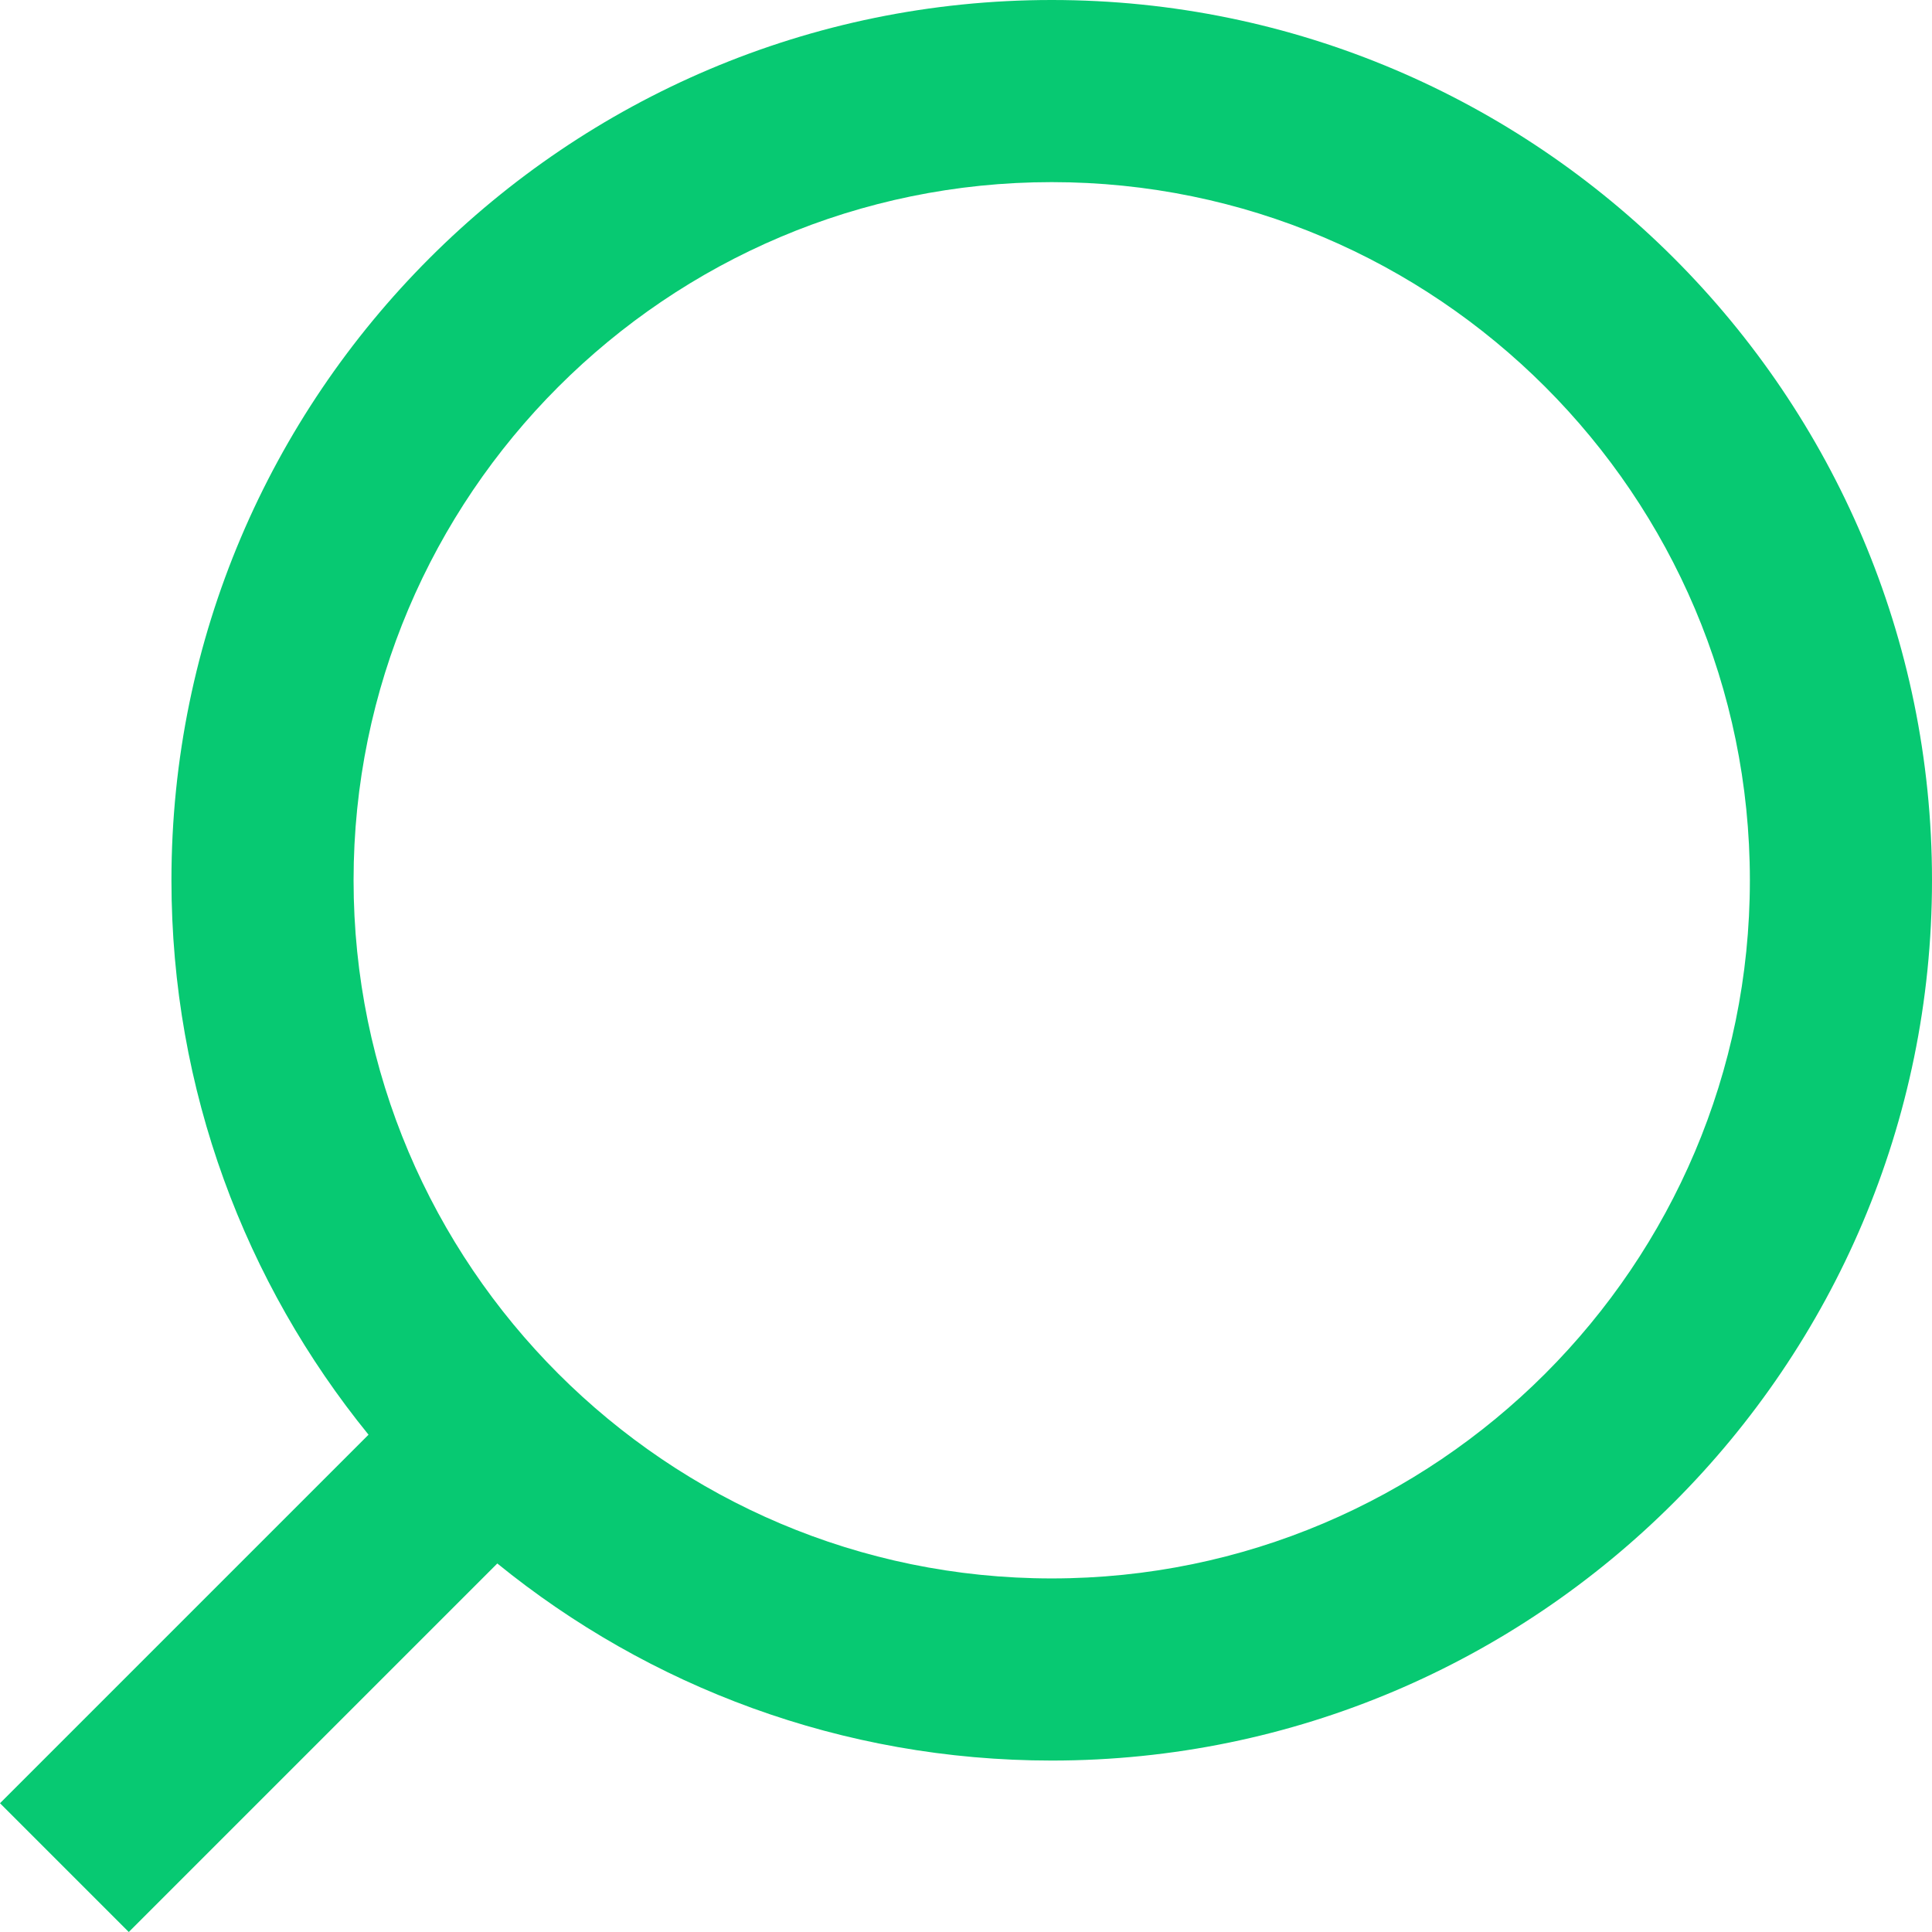
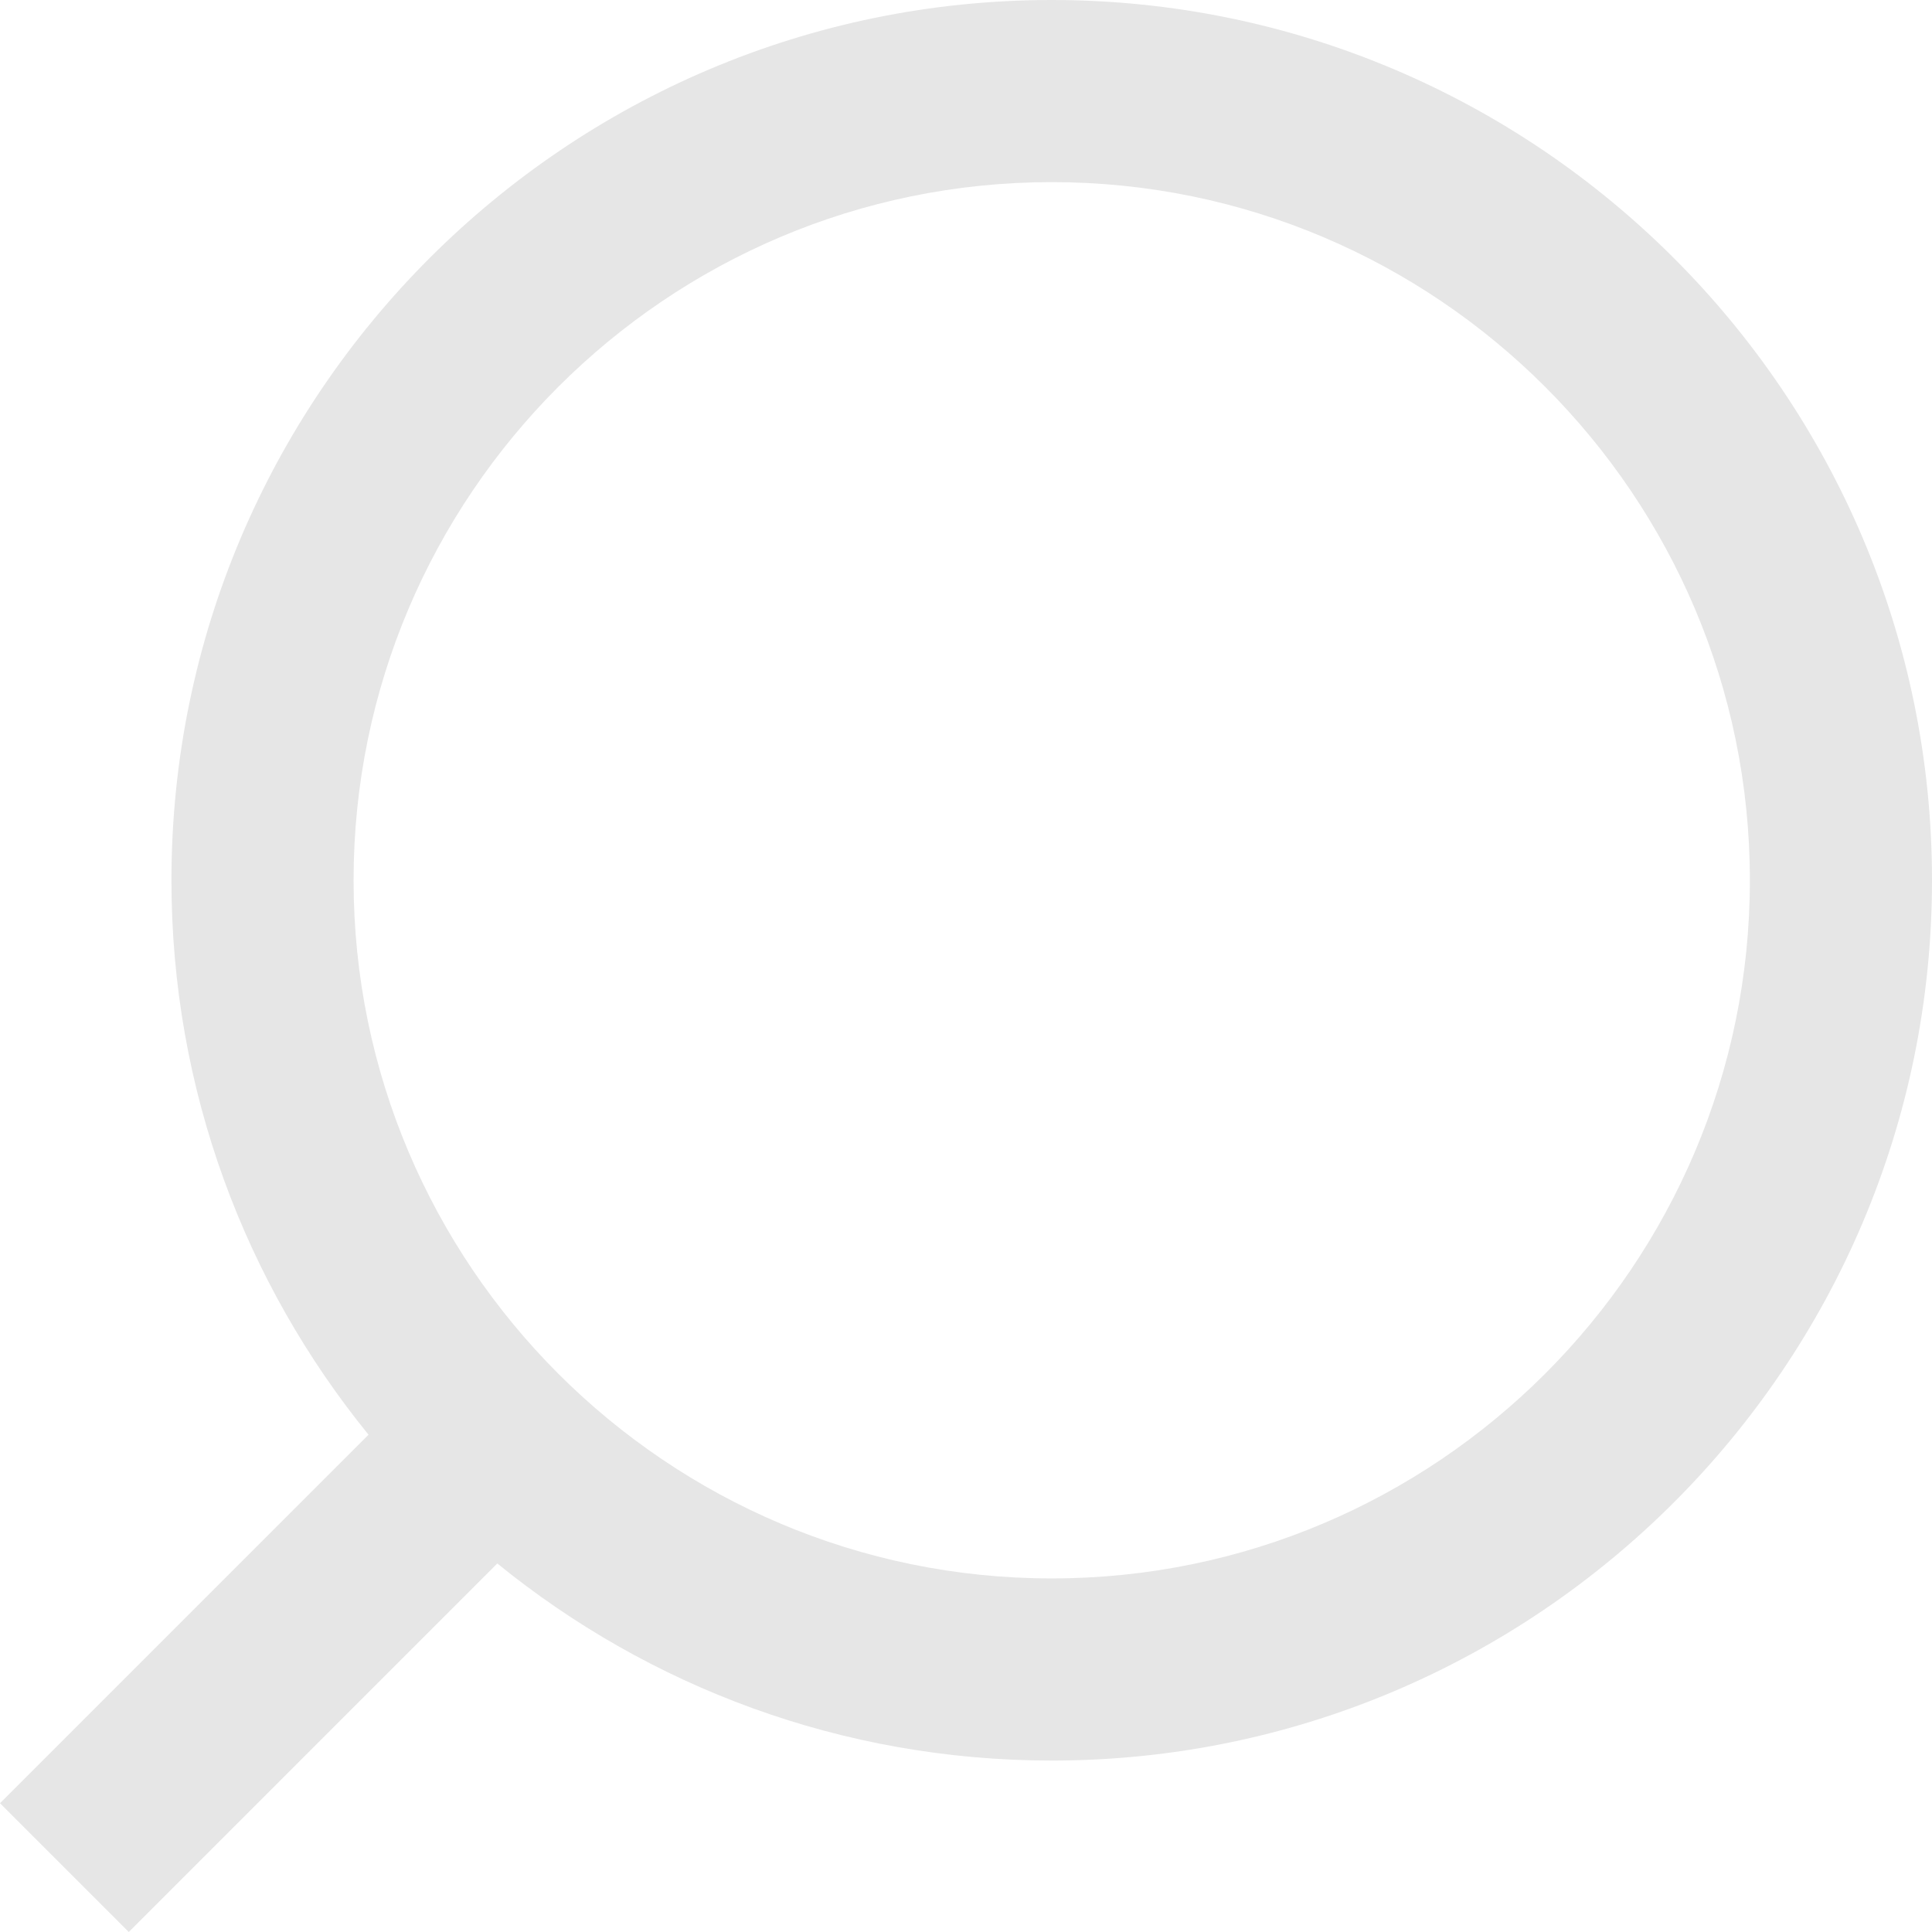
<svg xmlns="http://www.w3.org/2000/svg" fill="#000000" height="800px" width="800px" version="1.1" id="Layer_1" viewBox="0 0 512 512" xml:space="preserve">
  <g>
    <g>
-       <path fill="#07c972" d="M278.718,0C150.086,0,45.435,104.65,45.435,233.282c0,55.642,19.592,106.789,52.228,146.928L0,477.872L34.128,512    l97.663-97.663c40.137,32.635,91.284,52.228,146.926,52.228C407.35,466.565,512,361.914,512,233.282S407.35,0,278.718,0z     M278.718,418.299c-102.018,0-185.017-82.999-185.017-185.017S176.699,48.265,278.718,48.265s185.017,82.999,185.017,185.017    S380.736,418.299,278.718,418.299z" />
+       <path fill="#e6e6e6" d="M278.718,0C150.086,0,45.435,104.65,45.435,233.282c0,55.642,19.592,106.789,52.228,146.928L0,477.872L34.128,512    l97.663-97.663c40.137,32.635,91.284,52.228,146.926,52.228C407.35,466.565,512,361.914,512,233.282S407.35,0,278.718,0z     M278.718,418.299c-102.018,0-185.017-82.999-185.017-185.017S176.699,48.265,278.718,48.265s185.017,82.999,185.017,185.017    S380.736,418.299,278.718,418.299z" />
    </g>
  </g>
</svg>
